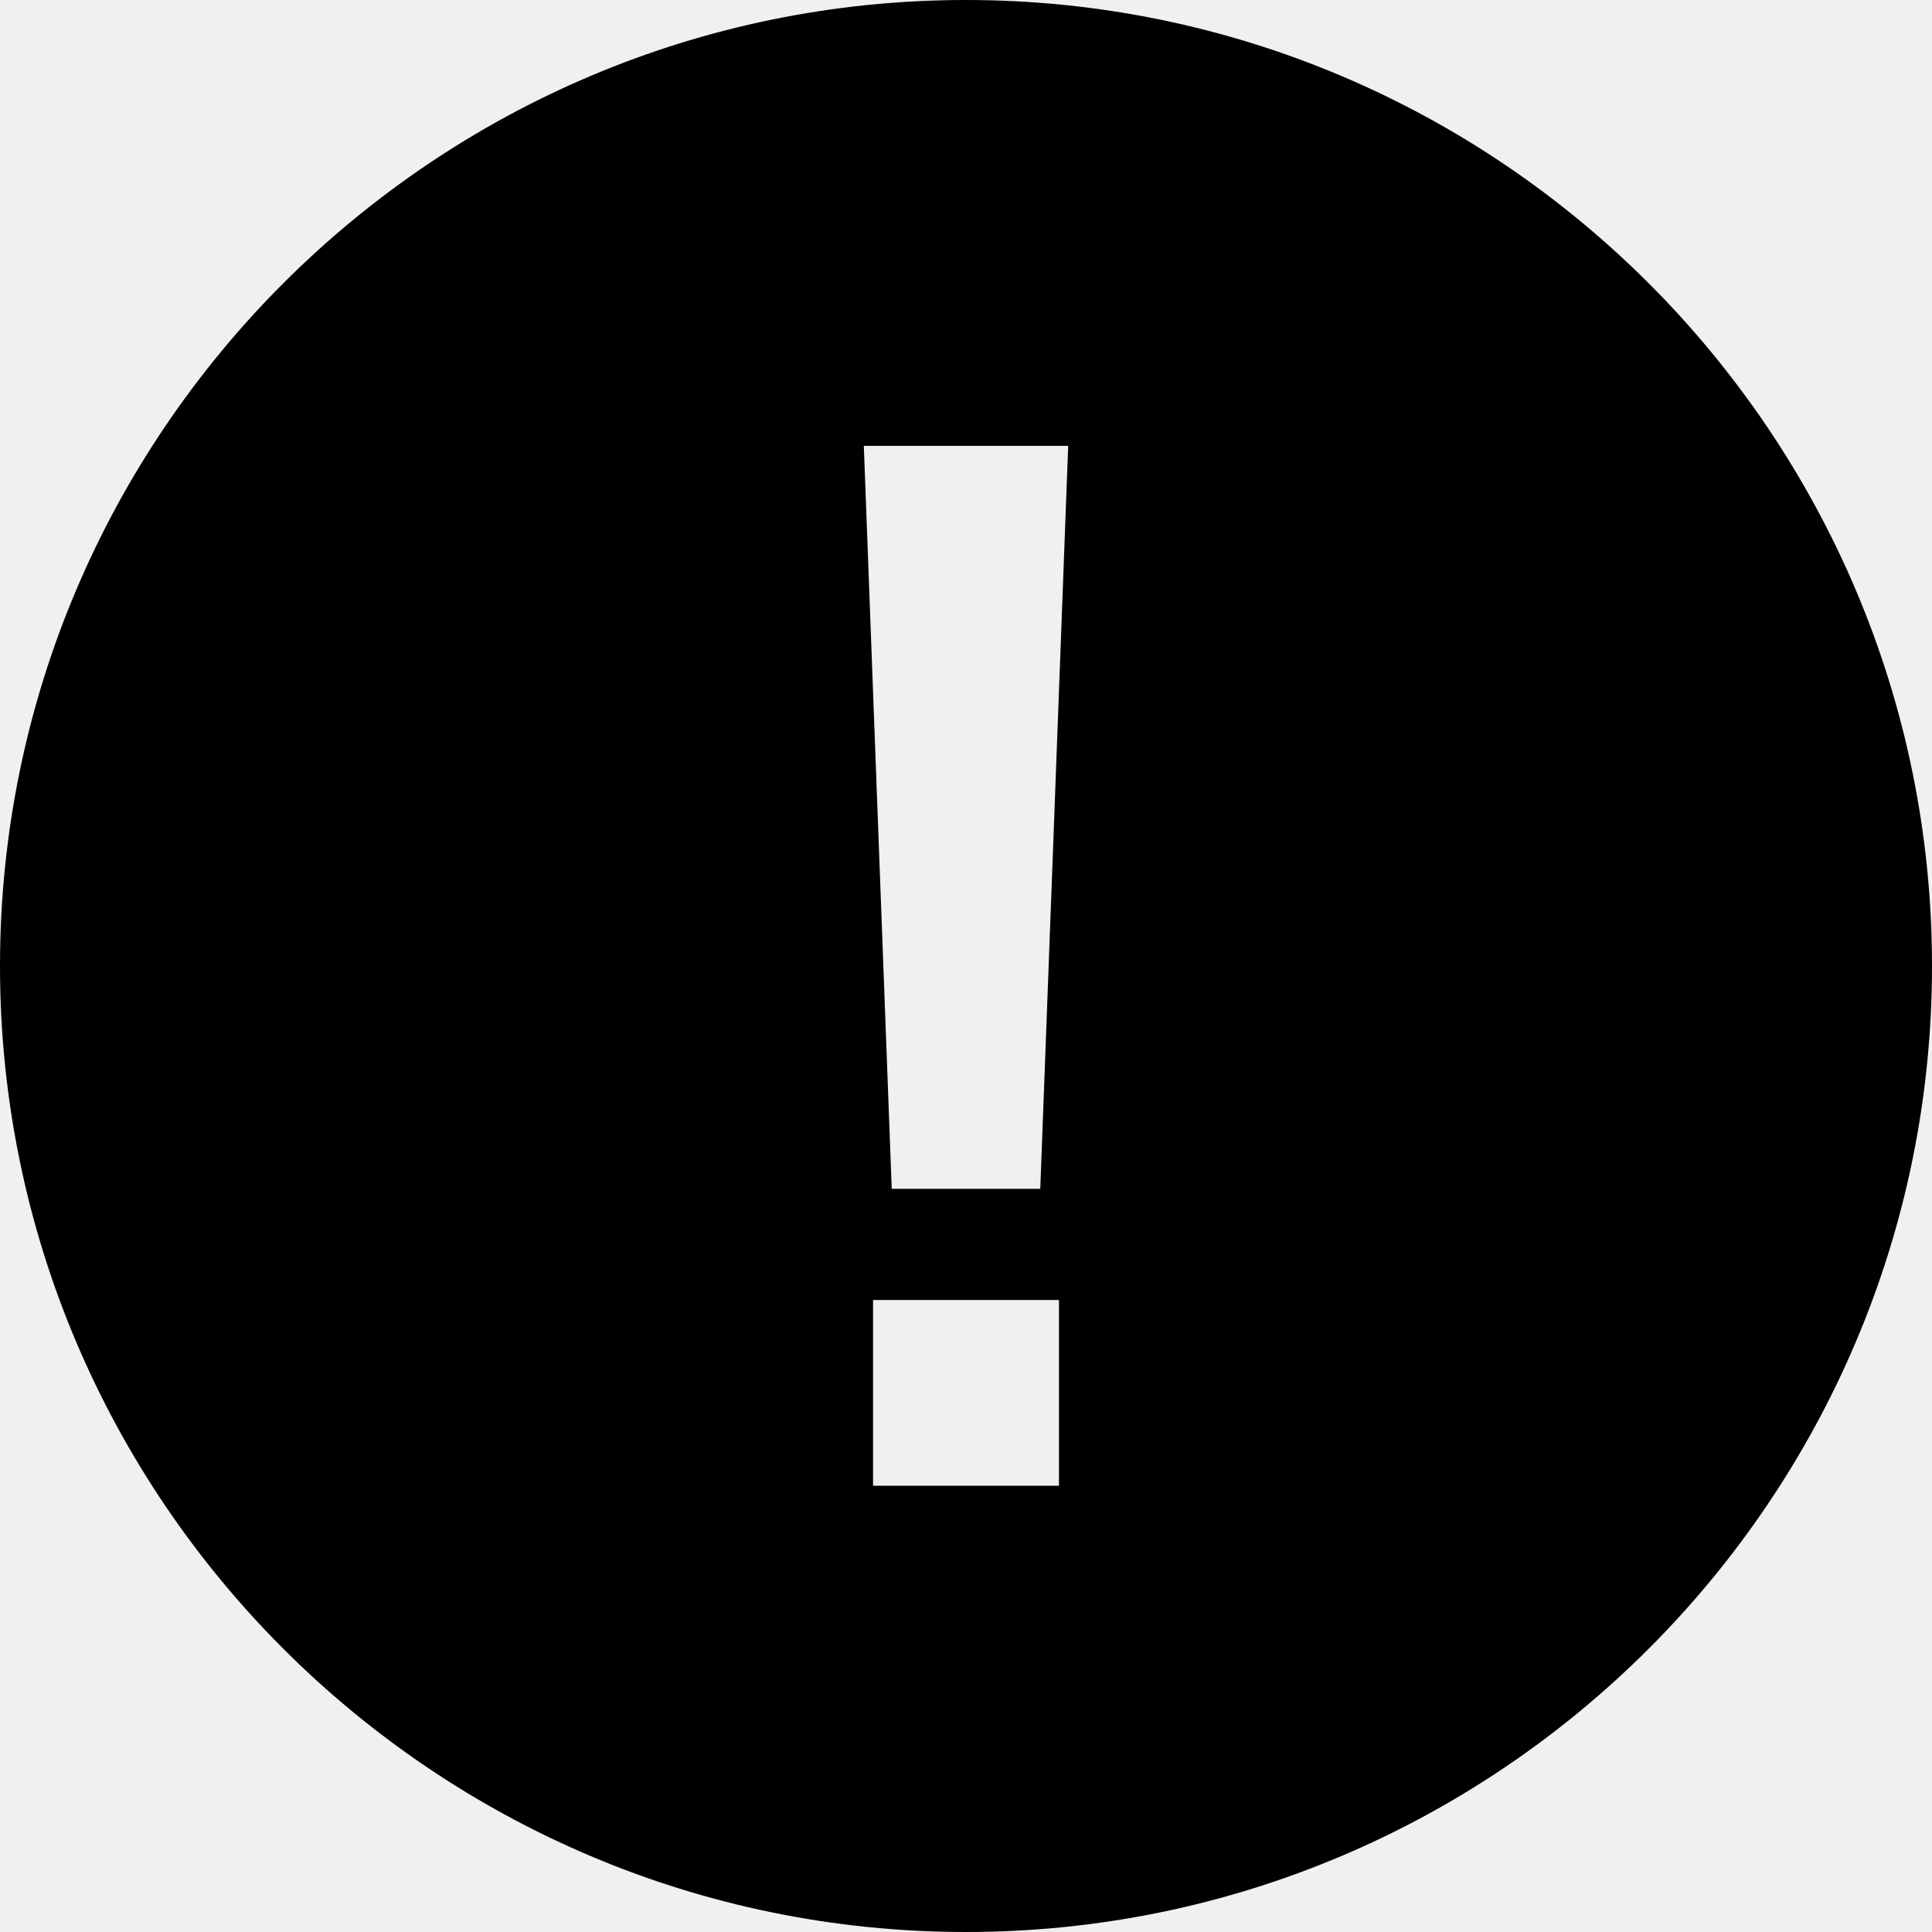
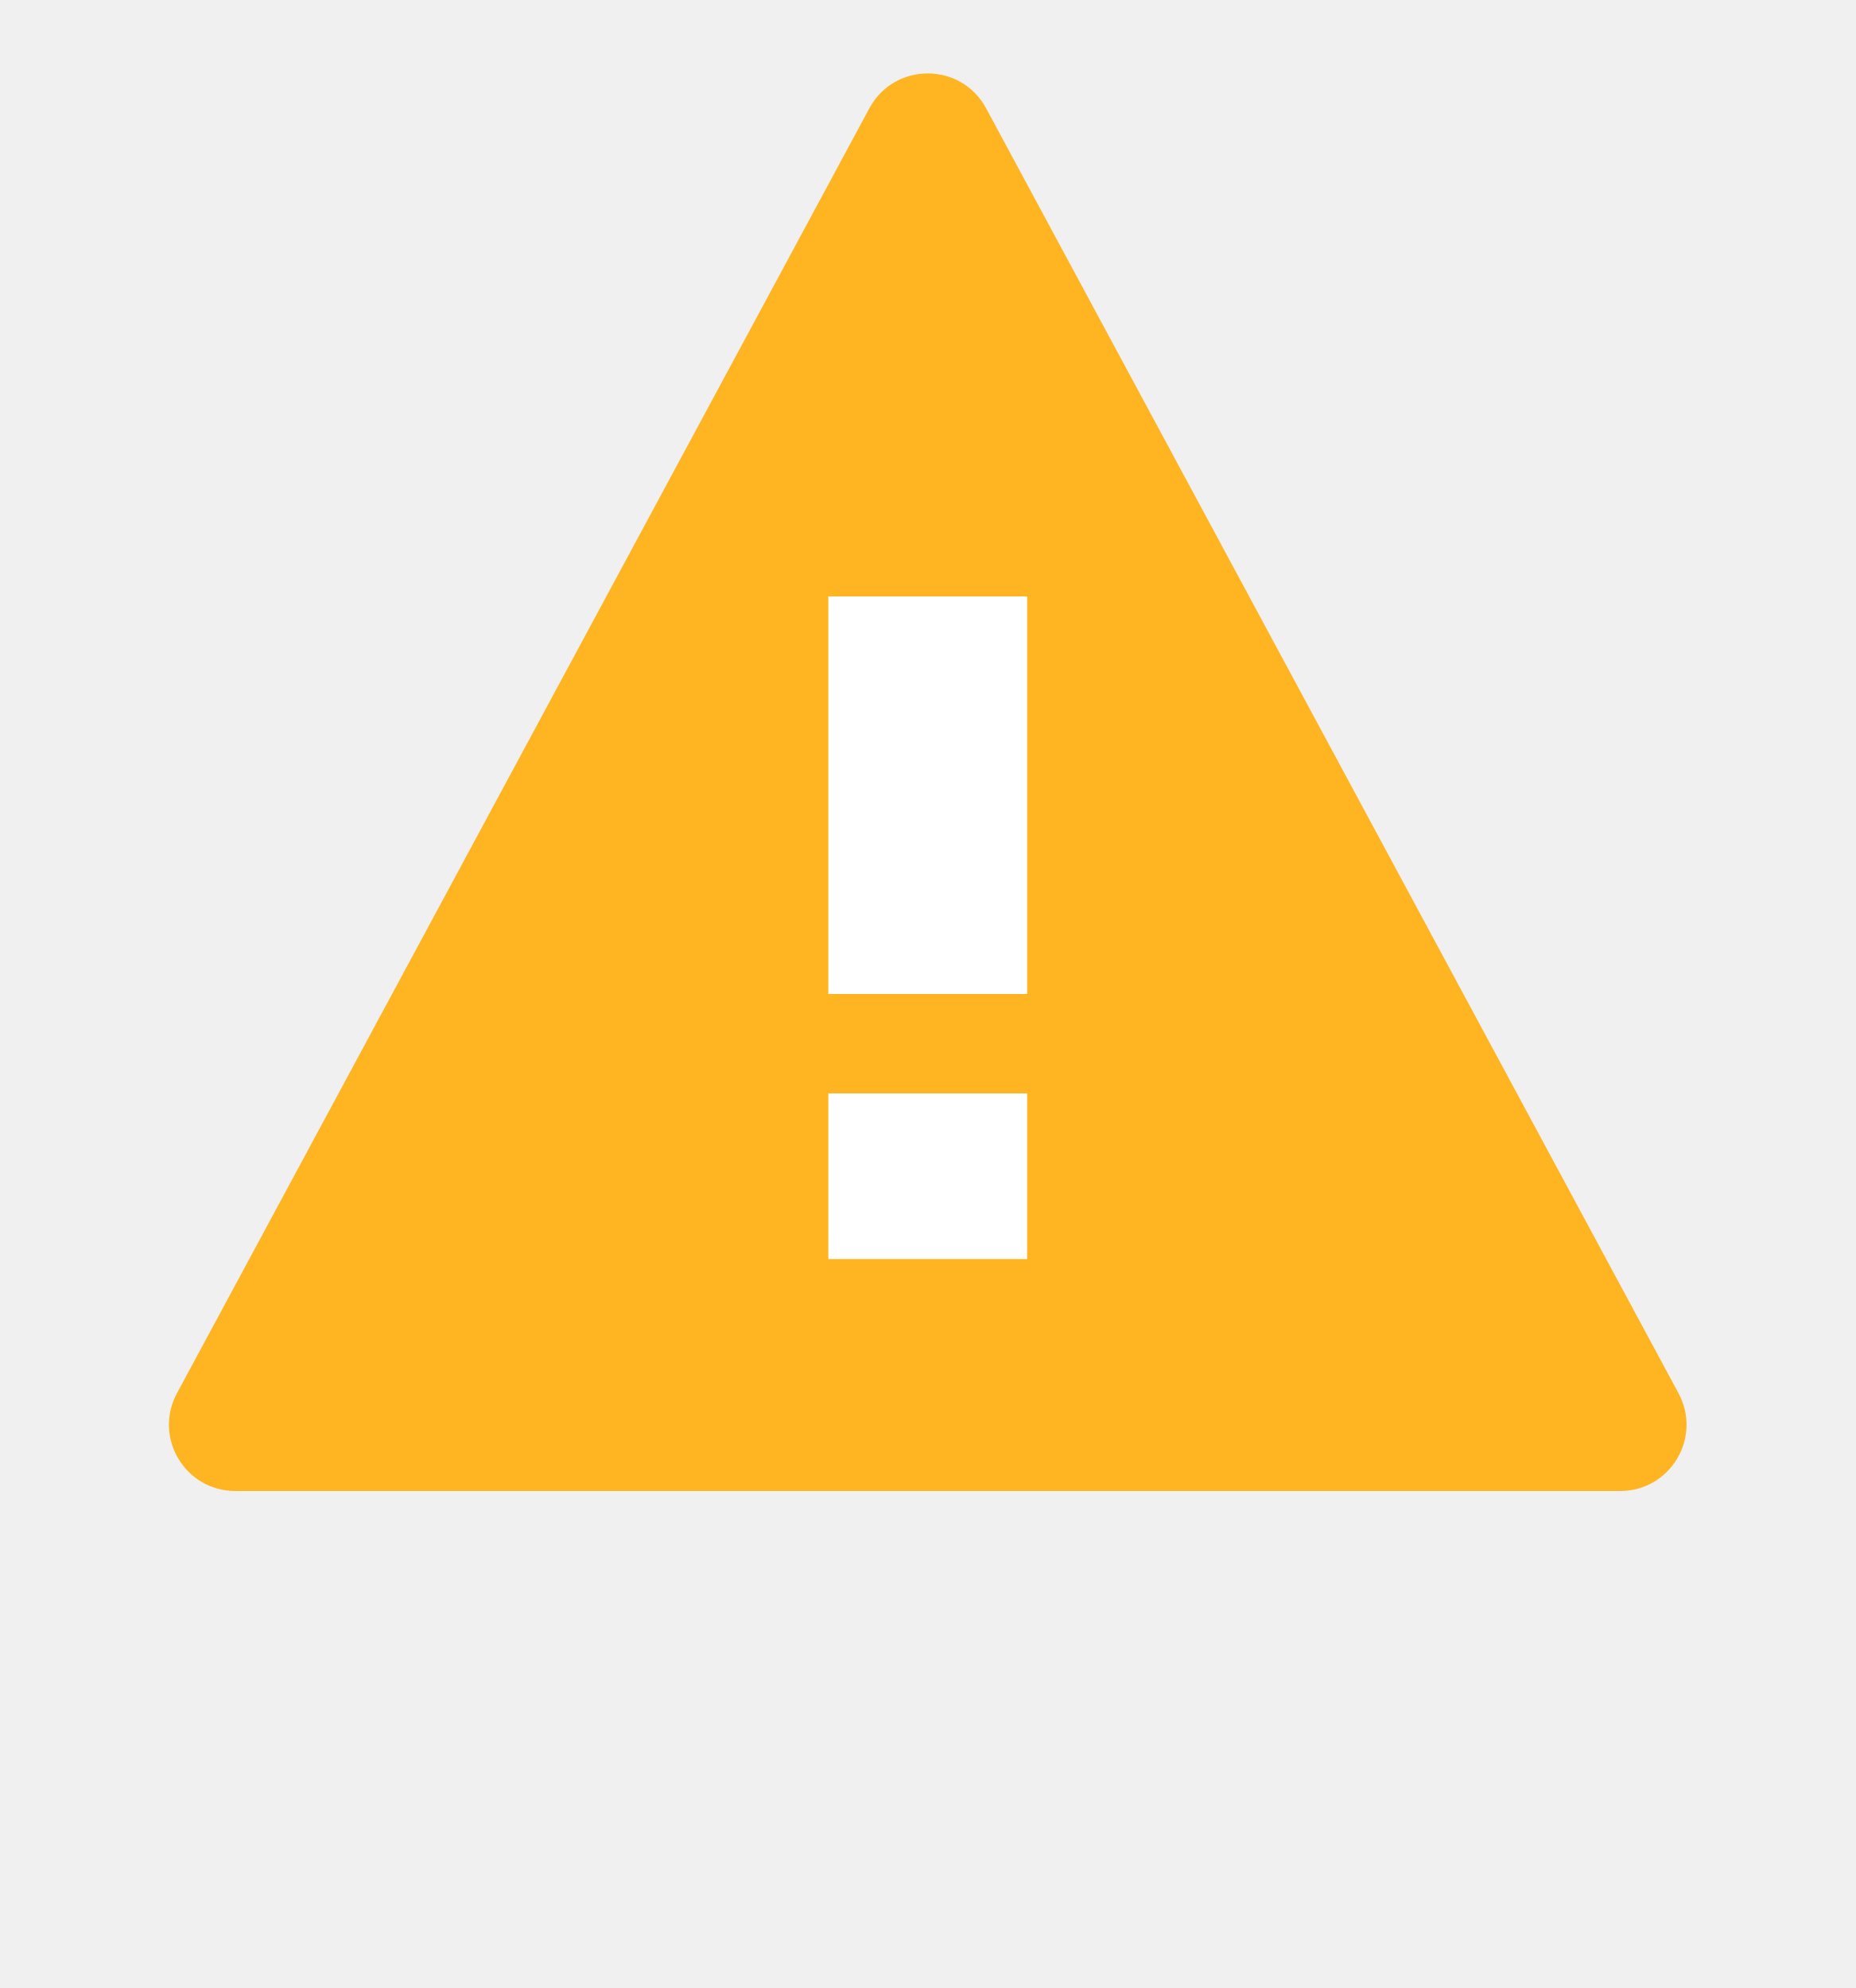
- <svg xmlns="http://www.w3.org/2000/svg" width="9" height="9" viewBox="0 0 9 9" fill="none">
-   <path d="M4.5 0C2.019 0 0 2.019 0 4.5C0 6.981 2.019 9 4.5 9C6.981 9 9 6.981 9 4.5C9 2.019 6.981 0 4.5 0ZM4.933 6.921H4.067V6.056H4.933V6.921ZM4.846 5.538H4.154L4.024 2.077H4.976L4.846 5.538Z" fill="currentColor" />
+ <svg xmlns="http://www.w3.org/2000/svg" width="56" height="60" viewBox="0 0 56 60" fill="none">
+   <path d="M26.239 3.267C26.995 1.866 29.005 1.866 29.761 3.267L50.66 42.051C51.378 43.384 50.413 45 48.899 45H7.101C5.587 45 4.622 43.384 5.34 42.051L26.239 3.267Z" fill="#FFB422" />
+   <rect x="25" y="18" width="6" height="12" fill="white" />
+   <rect x="25" y="33" width="6" height="5" fill="white" />
</svg>
